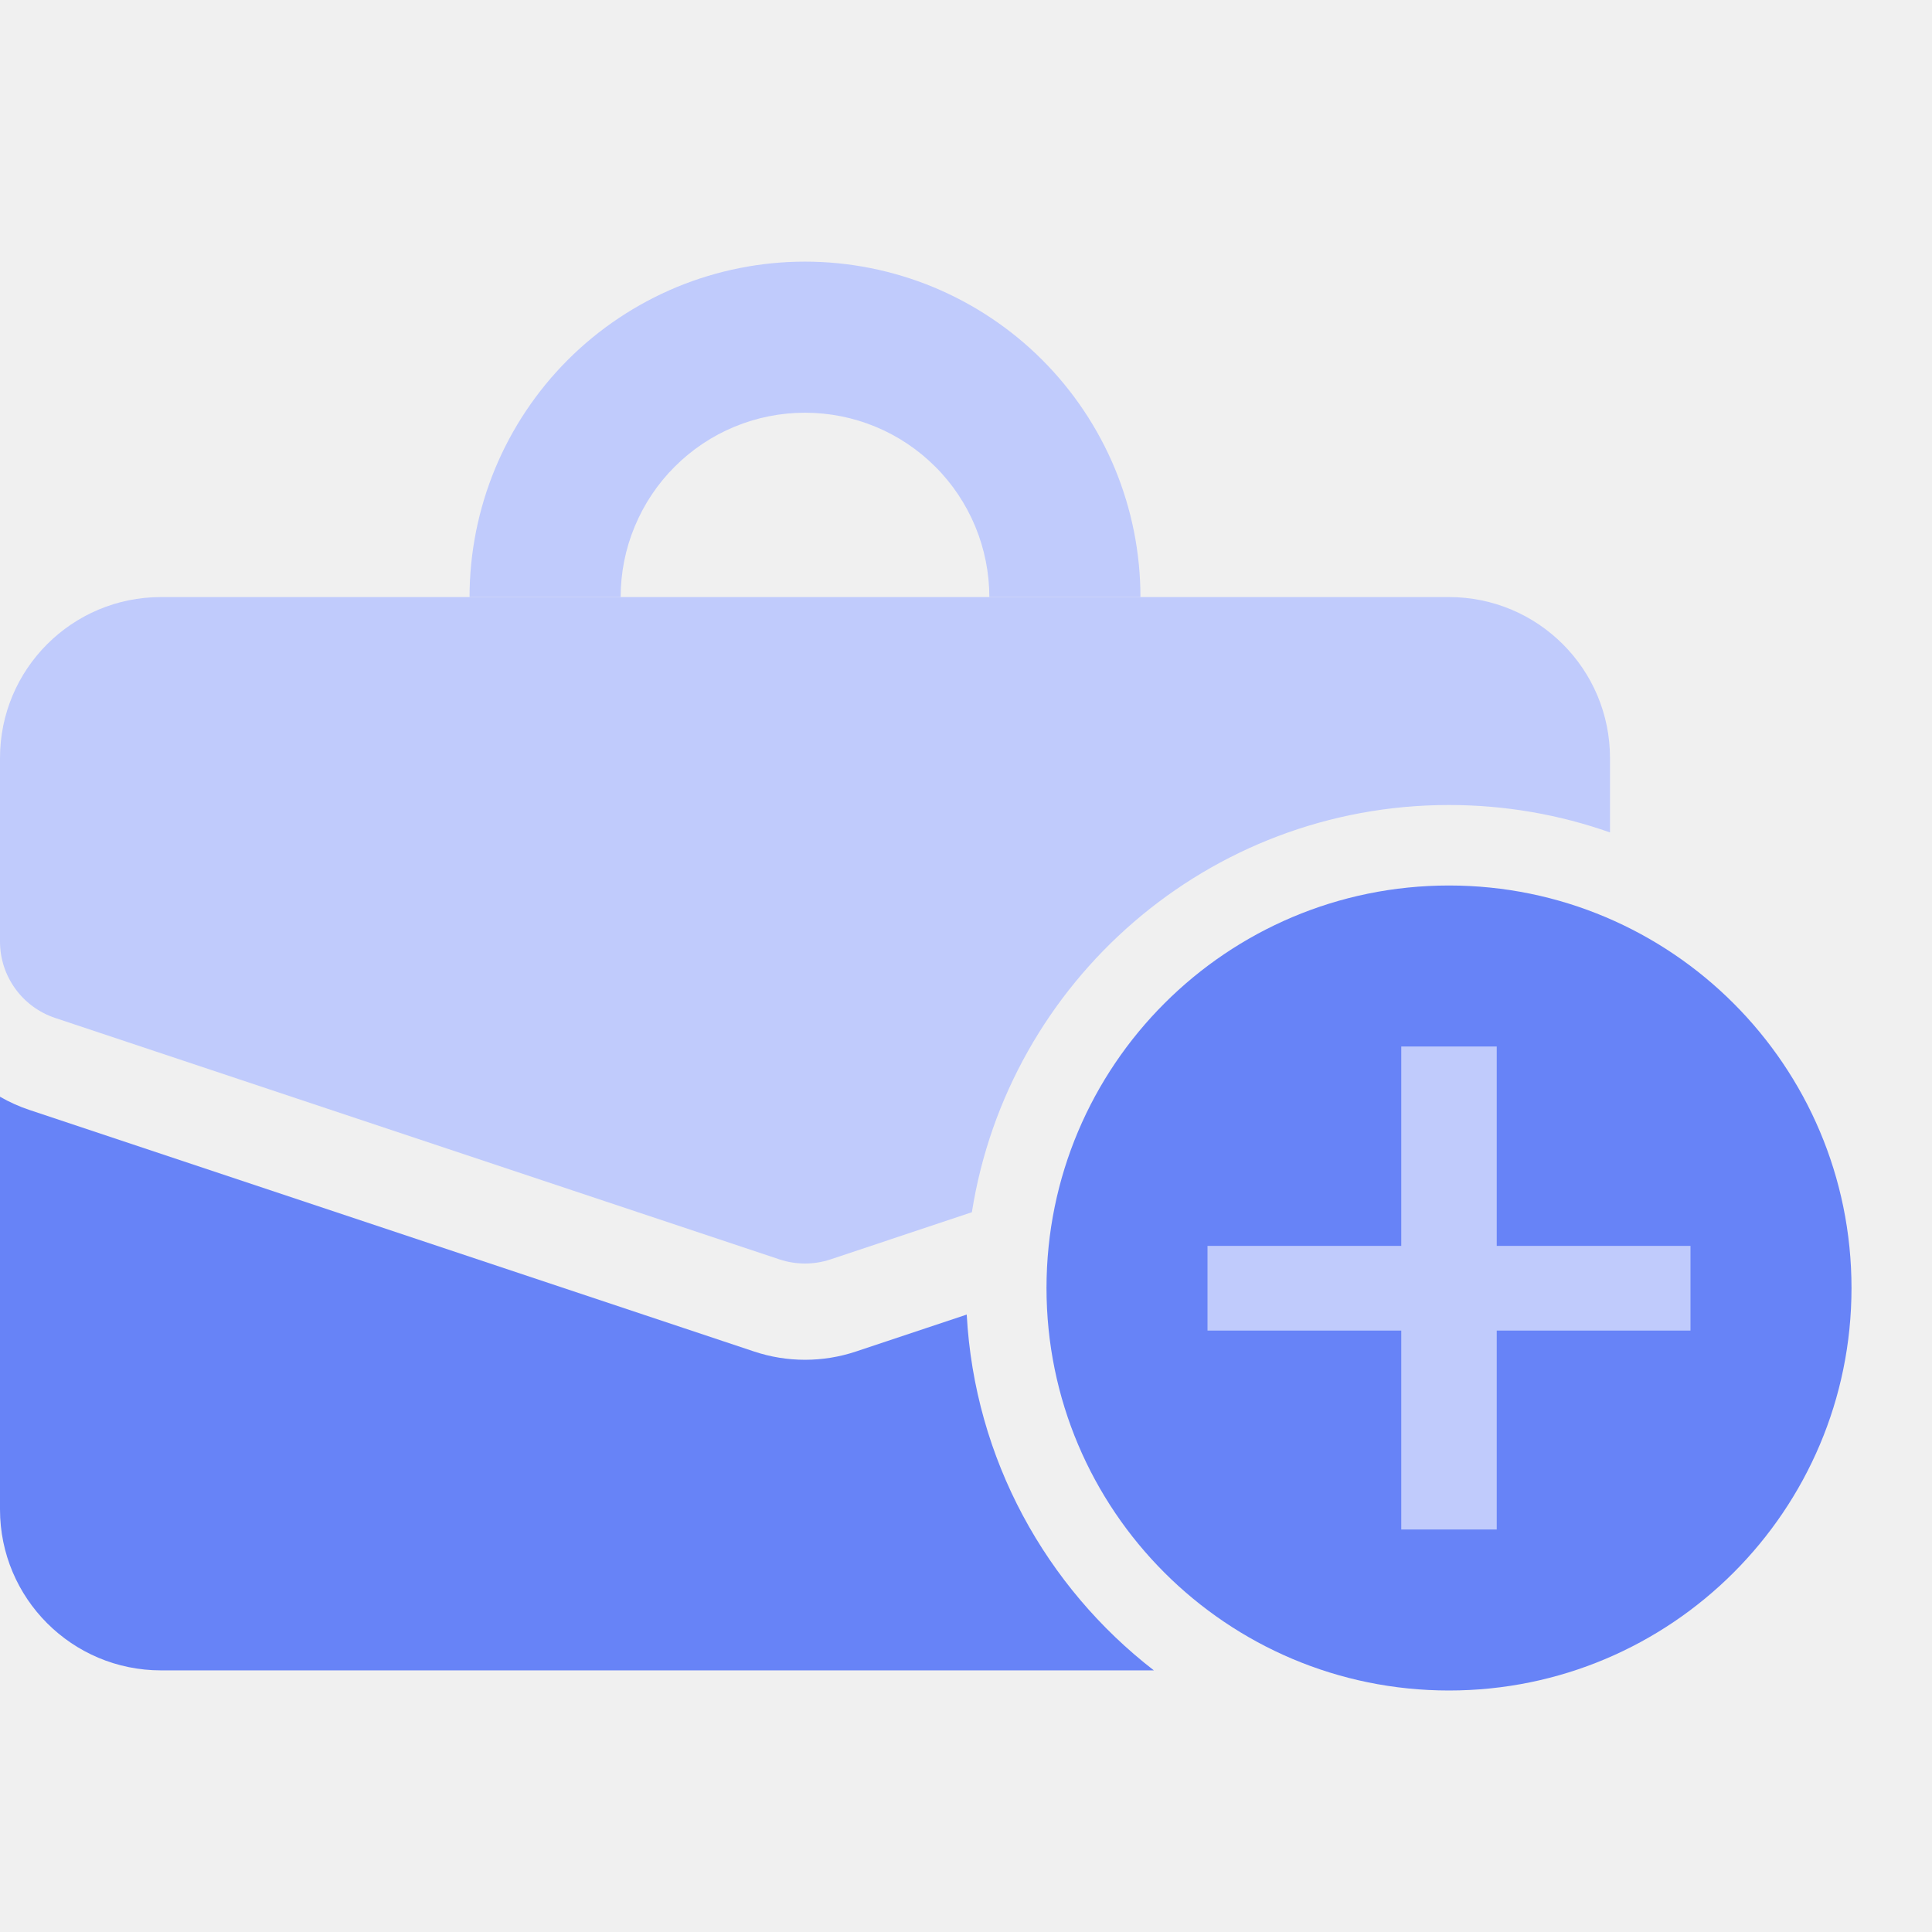
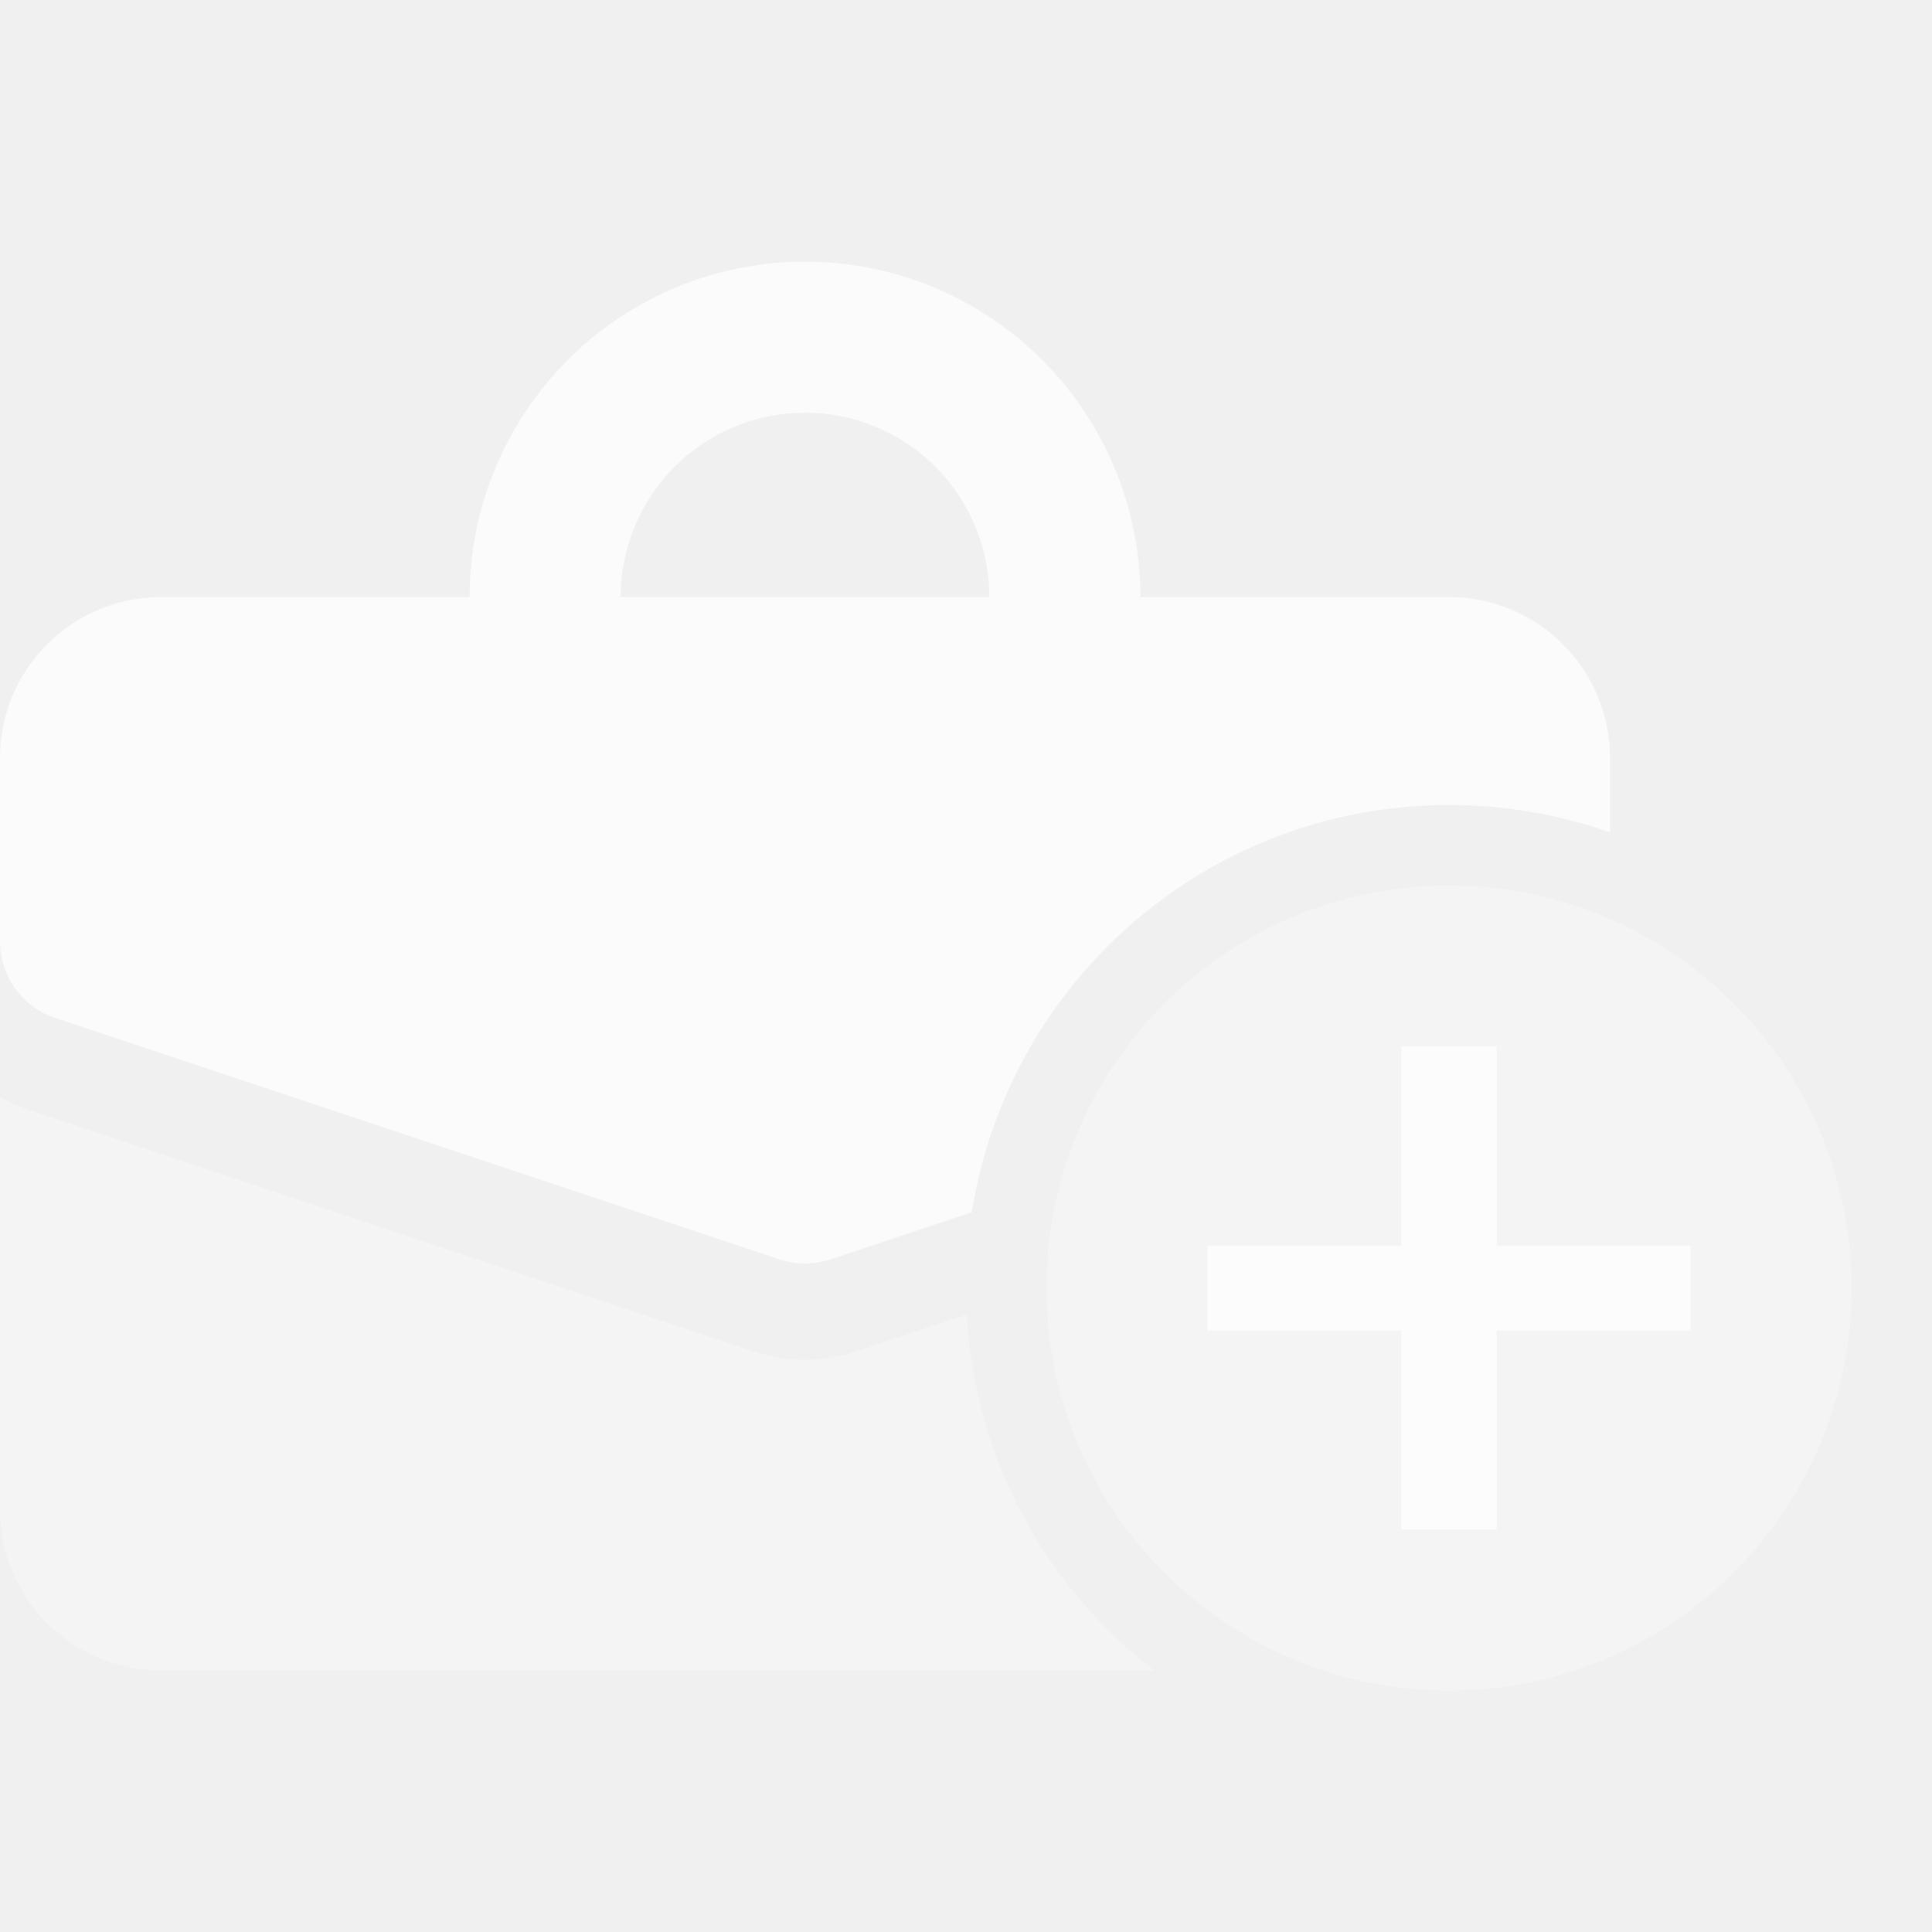
<svg xmlns="http://www.w3.org/2000/svg" width="24" height="24" viewBox="0 0 24 24" fill="none">
-   <path d="M14.167 7.417C14.167 6.869 14.059 6.328 13.85 5.822C13.64 5.317 13.333 4.857 12.946 4.47C12.559 4.083 12.1 3.777 11.595 3.567C11.089 3.358 10.547 3.25 10 3.25C9.453 3.25 8.911 3.358 8.405 3.567C7.9 3.777 7.441 4.083 7.054 4.47C6.667 4.857 6.36 5.317 6.15 5.822C5.941 6.328 5.833 6.869 5.833 7.417H7.71C7.71 7.116 7.769 6.818 7.885 6.54C8 6.263 8.168 6.01 8.381 5.798C8.594 5.585 8.846 5.416 9.124 5.301C9.402 5.186 9.699 5.127 10 5.127C10.301 5.127 10.598 5.186 10.876 5.301C11.154 5.416 11.406 5.585 11.619 5.798C11.832 6.01 12 6.263 12.115 6.54C12.23 6.818 12.29 7.116 12.29 7.417H14.167Z" fill="#C0CBFC" style="fill:#C0CBFC;fill:color(display-p3 0.753 0.796 0.988);fill-opacity:1;" />
-   <path d="M18 7.417H2C0.895 7.417 0 8.312 0 9.417V11.696C0 12.126 0.275 12.508 0.684 12.645L9.684 15.645C9.889 15.713 10.111 15.713 10.316 15.645L12.073 15.059C12.525 12.192 15.007 10 18 10C18.701 10 19.374 10.12 20 10.341V9.417C20 8.312 19.105 7.417 18 7.417Z" fill="#C0CBFC" style="fill:#C0CBFC;fill:color(display-p3 0.753 0.796 0.988);fill-opacity:1;" />
-   <path d="M12.009 16.33L10.633 16.789C10.222 16.926 9.778 16.926 9.368 16.789L0.368 13.789C0.238 13.746 0.115 13.69 0 13.624V18.75C0 19.855 0.895 20.75 2 20.75H14.334C12.996 19.716 12.107 18.128 12.009 16.33Z" fill="#6783F7" style="fill:#6783F7;fill:color(display-p3 0.404 0.514 0.969);fill-opacity:1;" />
-   <path d="M23 16C23 18.761 20.761 21 18 21C15.239 21 13 18.761 13 16C13 13.239 15.239 11 18 11C20.761 11 23 13.239 23 16Z" fill="#6783F7" style="fill:#6783F7;fill:color(display-p3 0.404 0.514 0.969);fill-opacity:1;" />
-   <path d="M17.407 19V16.529H15V15.477H17.407V13H18.593V15.477H21V16.529H18.593V19H17.407Z" fill="#C0CBFC" style="fill:#C0CBFC;fill:color(display-p3 0.753 0.796 0.988);fill-opacity:1;" />
+   <path d="M14.167 7.417C14.167 6.869 14.059 6.328 13.85 5.822C13.64 5.317 13.333 4.857 12.946 4.47C12.559 4.083 12.1 3.777 11.595 3.567C11.089 3.358 10.547 3.25 10 3.25C9.453 3.25 8.911 3.358 8.405 3.567C7.9 3.777 7.441 4.083 7.054 4.47C6.667 4.857 6.36 5.317 6.15 5.822C5.941 6.328 5.833 6.869 5.833 7.417H7.71C7.71 7.116 7.769 6.818 7.885 6.54C8 6.263 8.168 6.01 8.381 5.798C8.594 5.585 8.846 5.416 9.124 5.301C9.402 5.186 9.699 5.127 10 5.127C10.301 5.127 10.598 5.186 10.876 5.301C11.154 5.416 11.406 5.585 11.619 5.798C11.832 6.01 12 6.263 12.115 6.54C12.23 6.818 12.29 7.116 12.29 7.417H14.167Z" fill="white" fill-opacity="0.7" style="fill:white;fill:white;fill-opacity:0.7;" />
+   <path d="M18 7.417H2C0.895 7.417 0 8.312 0 9.417V11.696C0 12.126 0.275 12.508 0.684 12.645L9.684 15.645C9.889 15.713 10.111 15.713 10.316 15.645L12.073 15.059C12.525 12.192 15.007 10 18 10C18.701 10 19.374 10.12 20 10.341V9.417C20 8.312 19.105 7.417 18 7.417Z" fill="white" fill-opacity="0.7" style="fill:white;fill:white;fill-opacity:0.7;" />
+   <path d="M12.009 16.33L10.633 16.789C10.222 16.926 9.778 16.926 9.368 16.789L0.368 13.789C0.238 13.746 0.115 13.69 0 13.624V18.75C0 19.855 0.895 20.75 2 20.75H14.334C12.996 19.716 12.107 18.128 12.009 16.33Z" fill="white" fill-opacity="0.3" style="fill:white;fill:white;fill-opacity:0.3;" />
+   <path d="M23 16C23 18.761 20.761 21 18 21C15.239 21 13 18.761 13 16C13 13.239 15.239 11 18 11C20.761 11 23 13.239 23 16Z" fill="white" fill-opacity="0.3" style="fill:white;fill:white;fill-opacity:0.3;" />
+   <path d="M17.407 19V16.529H15V15.477H17.407V13H18.593V15.477H21V16.529H18.593V19H17.407Z" fill="white" fill-opacity="0.7" style="fill:white;fill:white;fill-opacity:0.7;" />
</svg>
